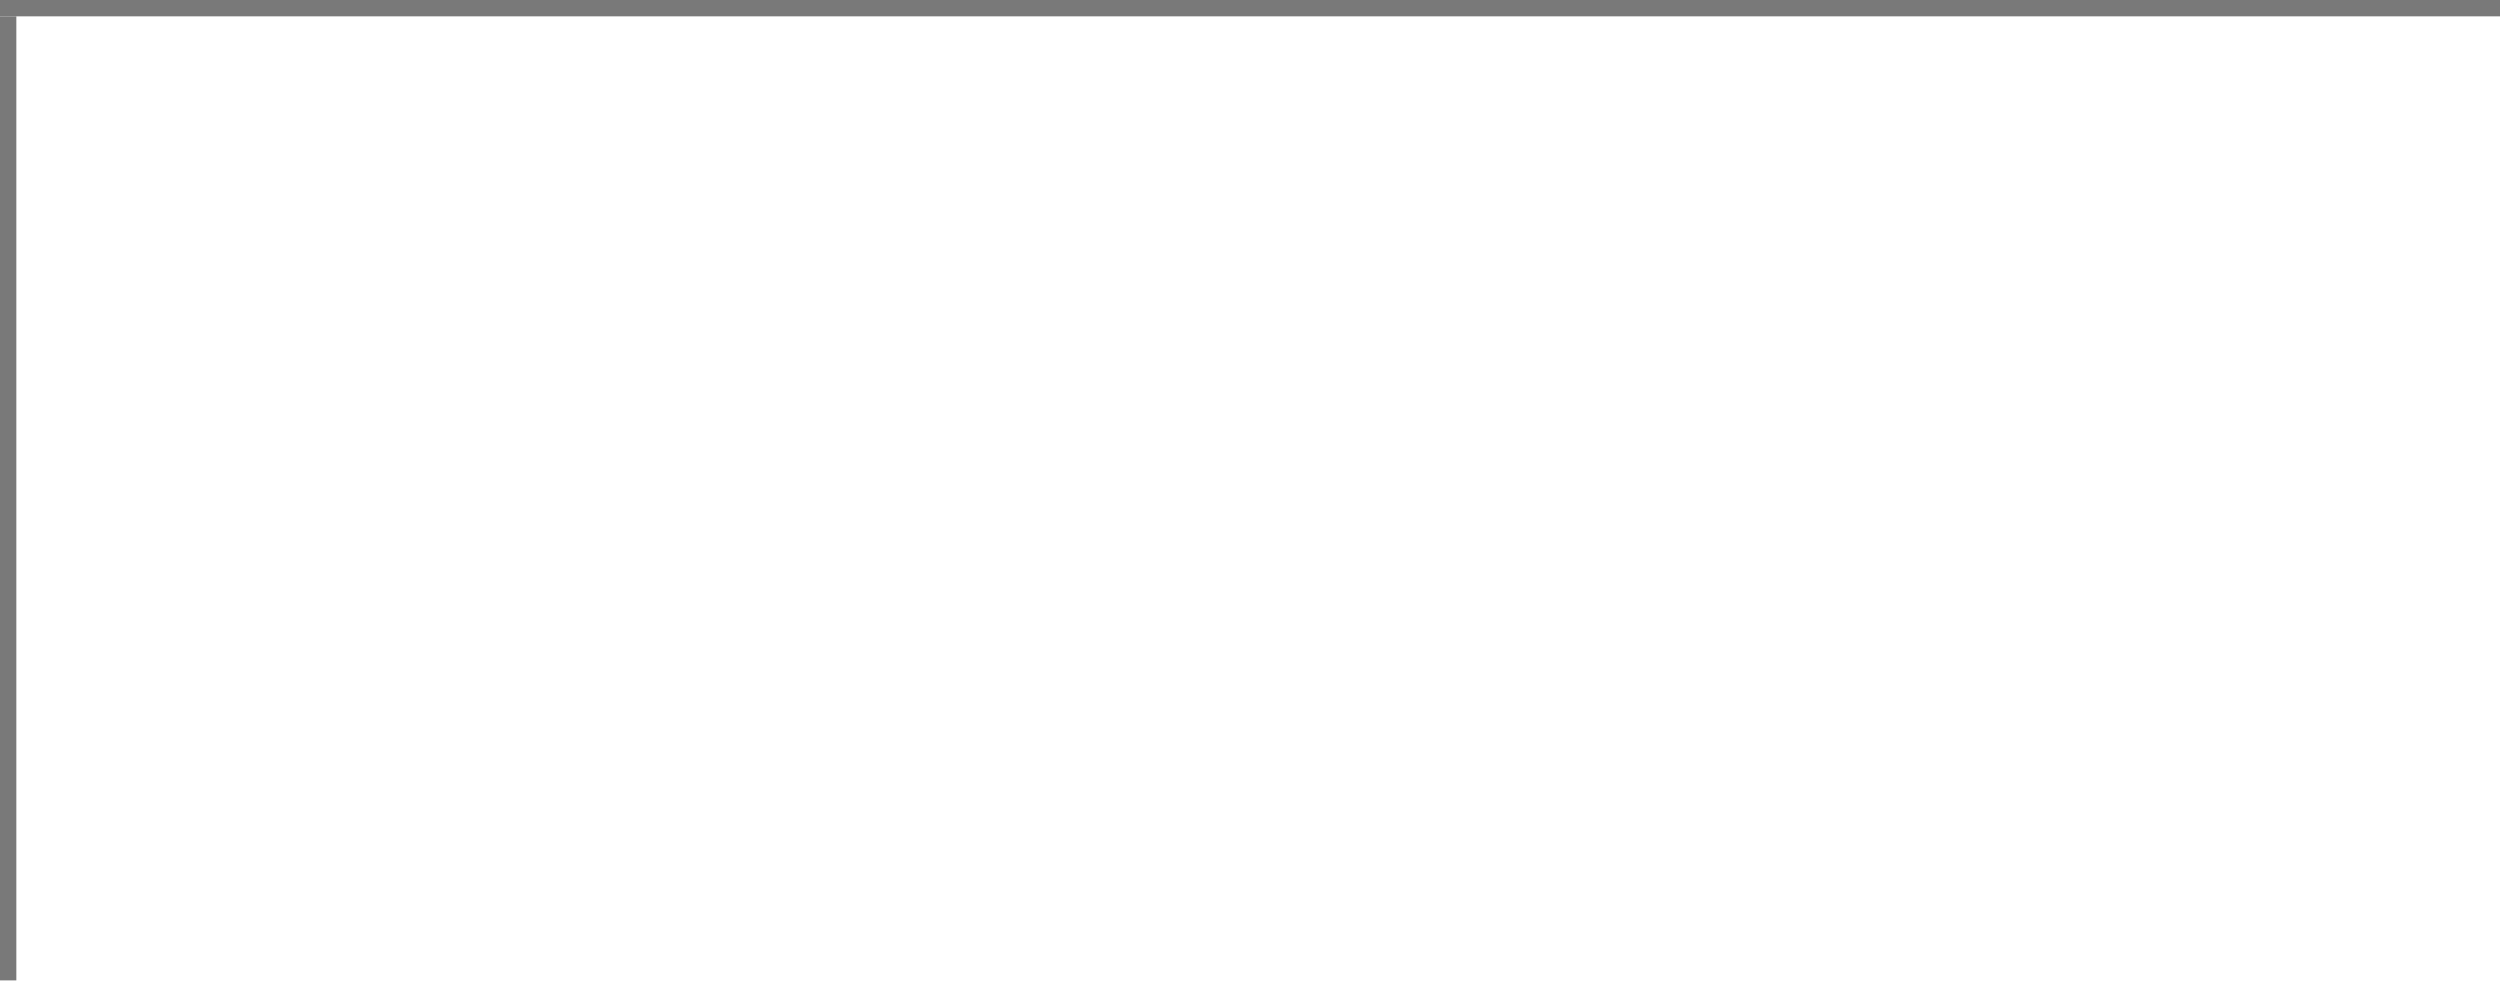
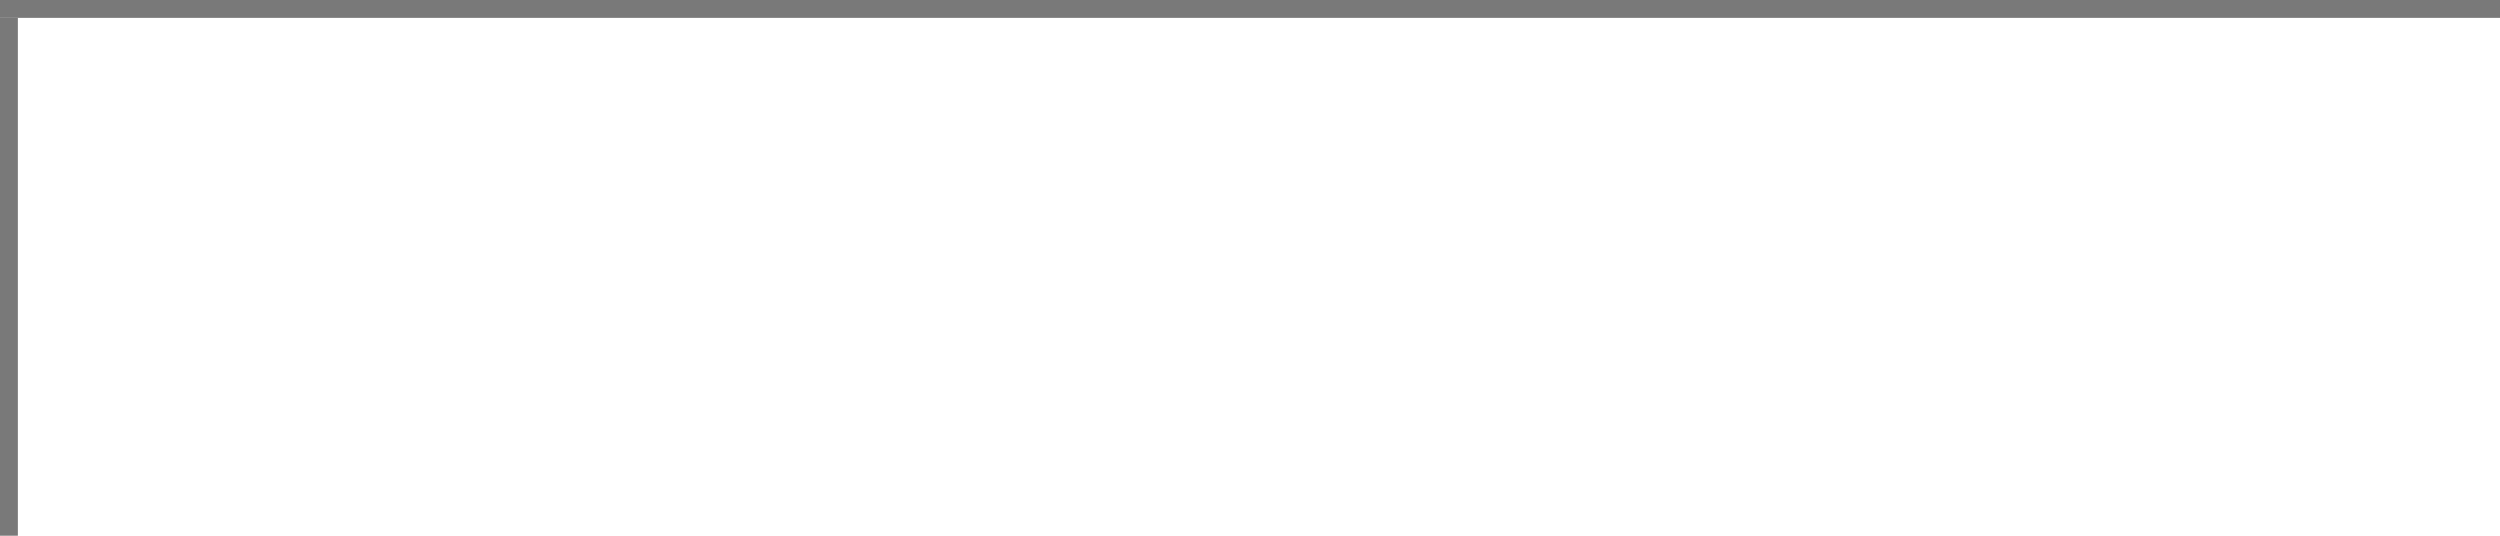
- <svg xmlns="http://www.w3.org/2000/svg" version="1.1" width="153px" height="60px" viewBox="199 30 153 60">
-   <path d="M 1 1  L 153 1  L 153 60  L 1 60  L 1 1  Z " fill-rule="nonzero" fill="rgba(255, 255, 255, 1)" stroke="none" transform="matrix(1 0 0 1 199 30 )" class="fill" />
-   <path d="M 0.5 1  L 0.5 60  " stroke-width="1" stroke-dasharray="0" stroke="rgba(121, 121, 121, 1)" fill="none" transform="matrix(1 0 0 1 199 30 )" class="stroke" />
-   <path d="M 0 0.5  L 153 0.5  " stroke-width="1" stroke-dasharray="0" stroke="rgba(121, 121, 121, 1)" fill="none" transform="matrix(1 0 0 1 199 30 )" class="stroke" />
+ <svg xmlns="http://www.w3.org/2000/svg" version="1.1" width="140px" height="30px" viewBox="887 0 140 30">
+   <path d="M 1 1  L 140 1  L 140 30  L 1 30  L 1 1  Z " fill-rule="nonzero" fill="rgba(255, 255, 255, 1)" stroke="none" transform="matrix(1 0 0 1 887 0 )" class="fill" />
+   <path d="M 0.5 1  L 0.5 30  " stroke-width="1" stroke-dasharray="0" stroke="rgba(121, 121, 121, 1)" fill="none" transform="matrix(1 0 0 1 887 0 )" class="stroke" />
+   <path d="M 0 0.5  L 140 0.5  " stroke-width="1" stroke-dasharray="0" stroke="rgba(121, 121, 121, 1)" fill="none" transform="matrix(1 0 0 1 887 0 )" class="stroke" />
</svg>
